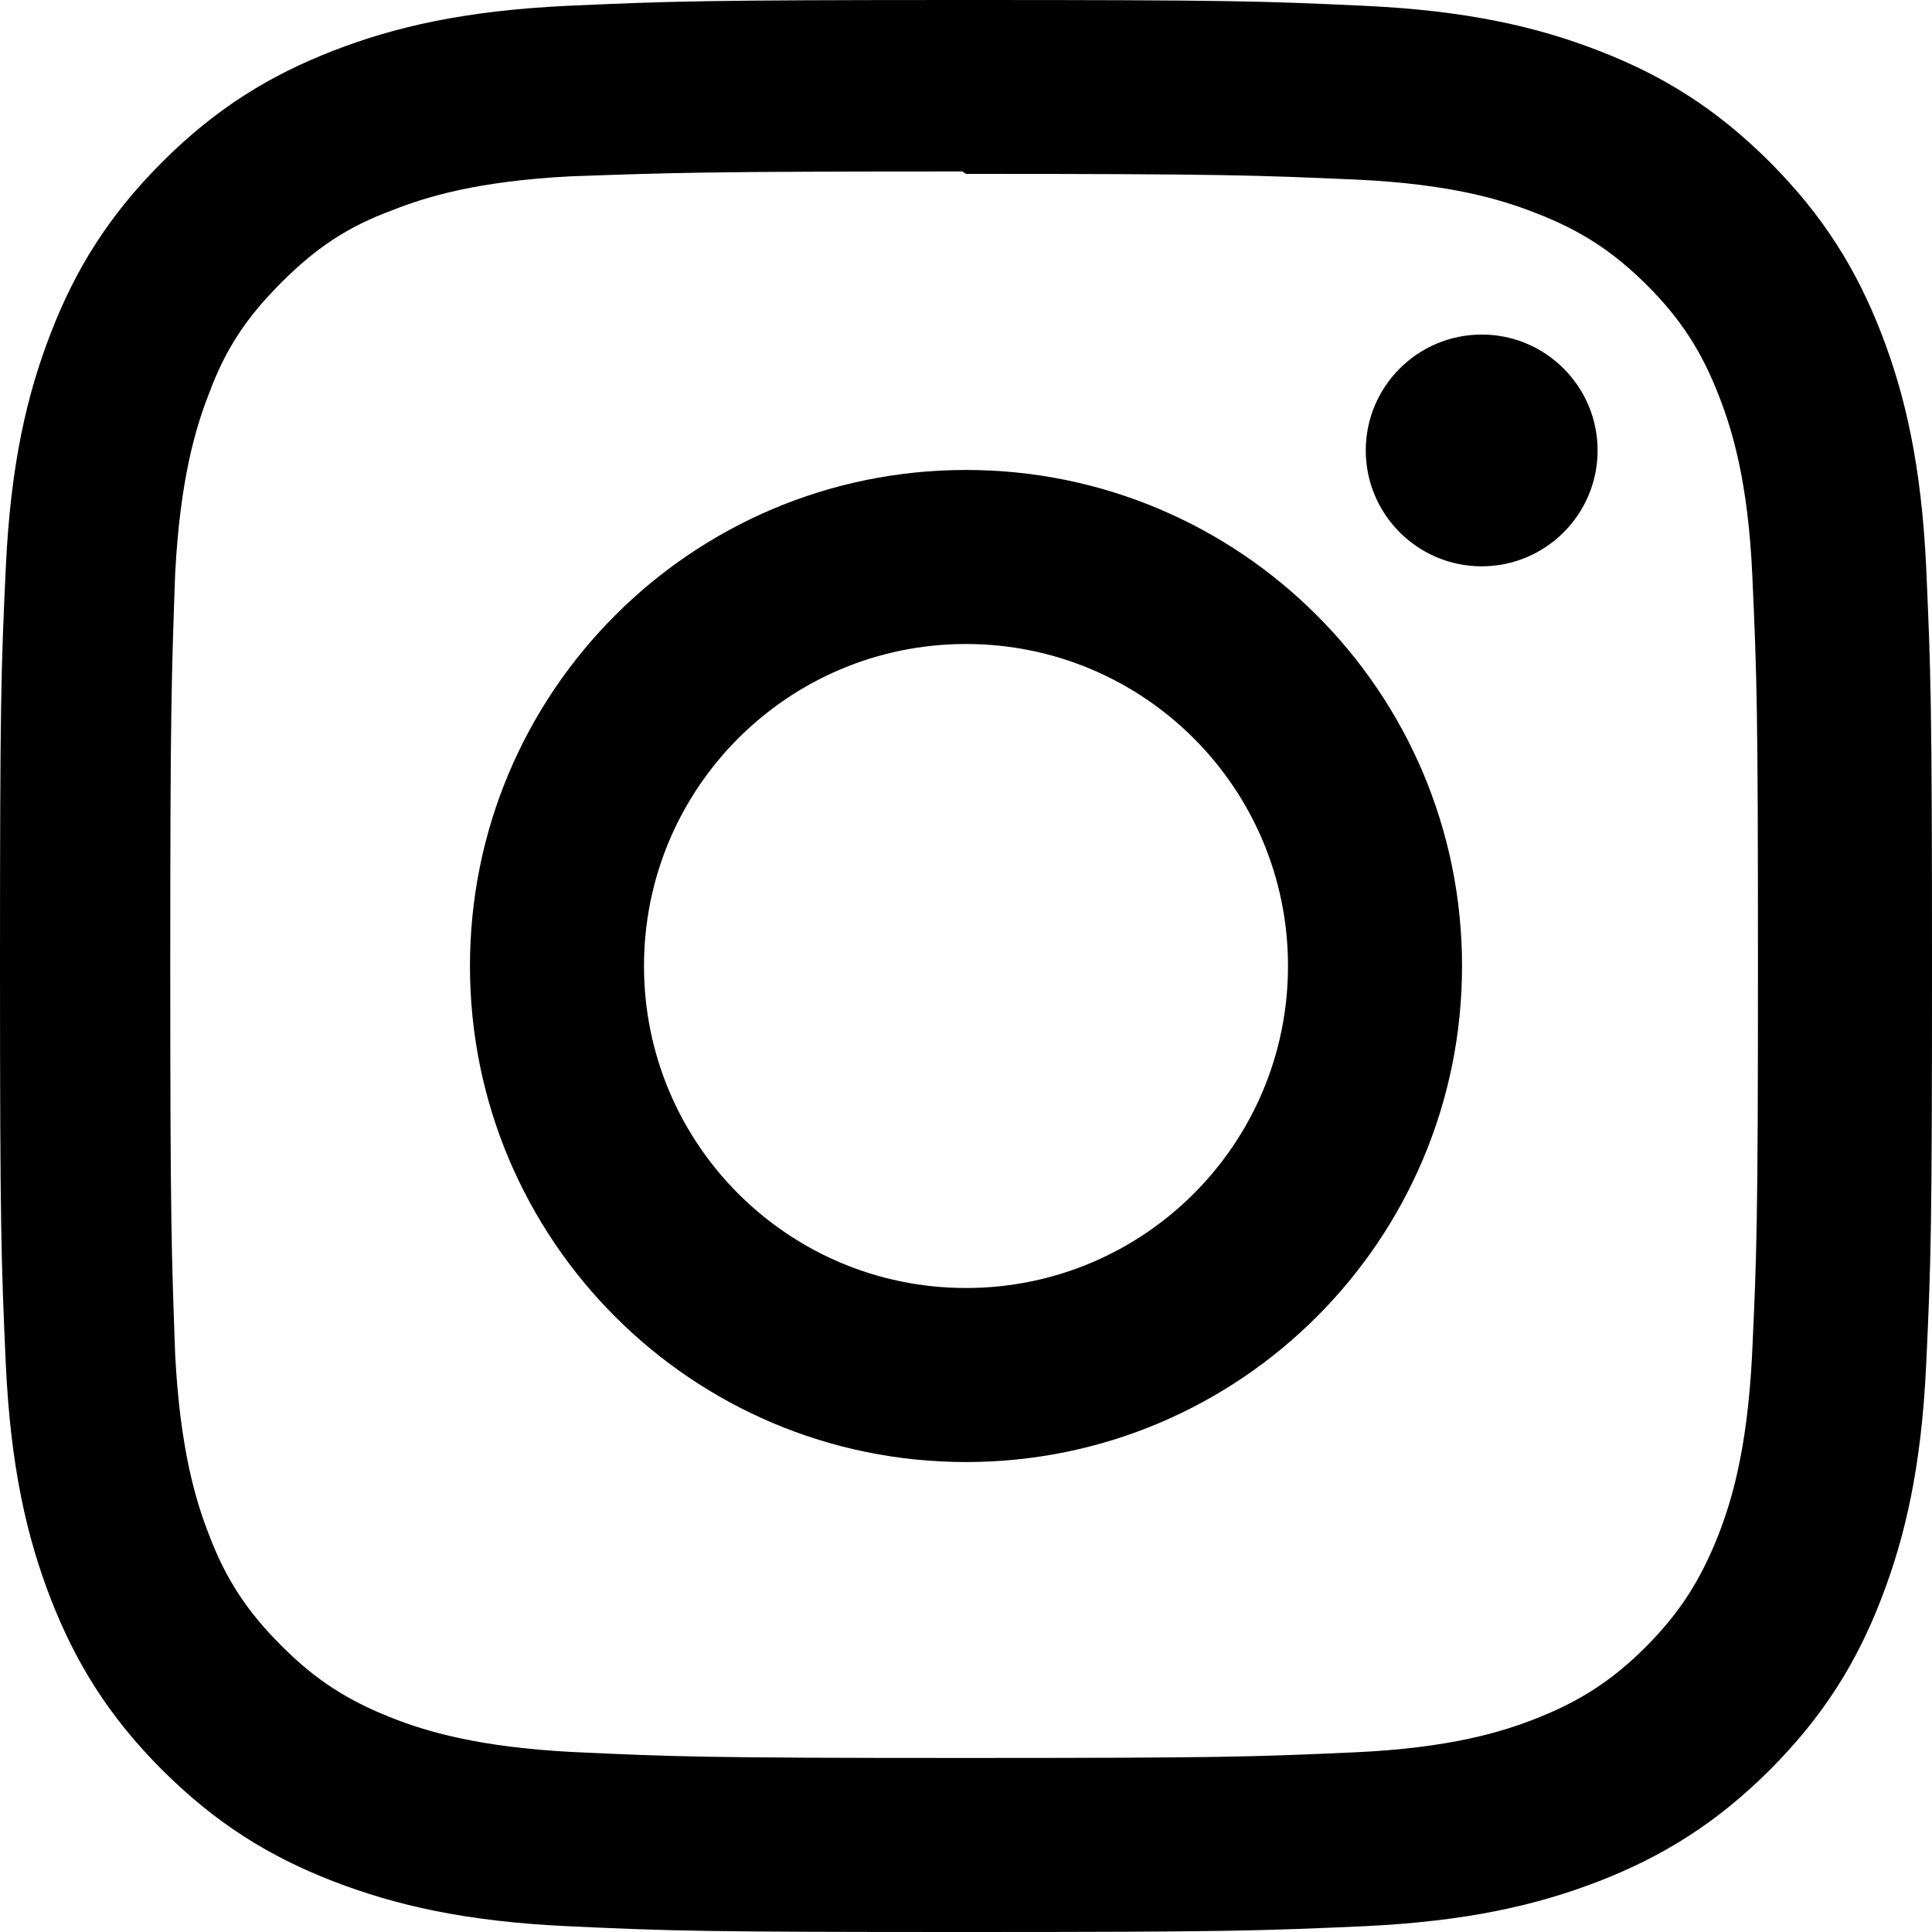
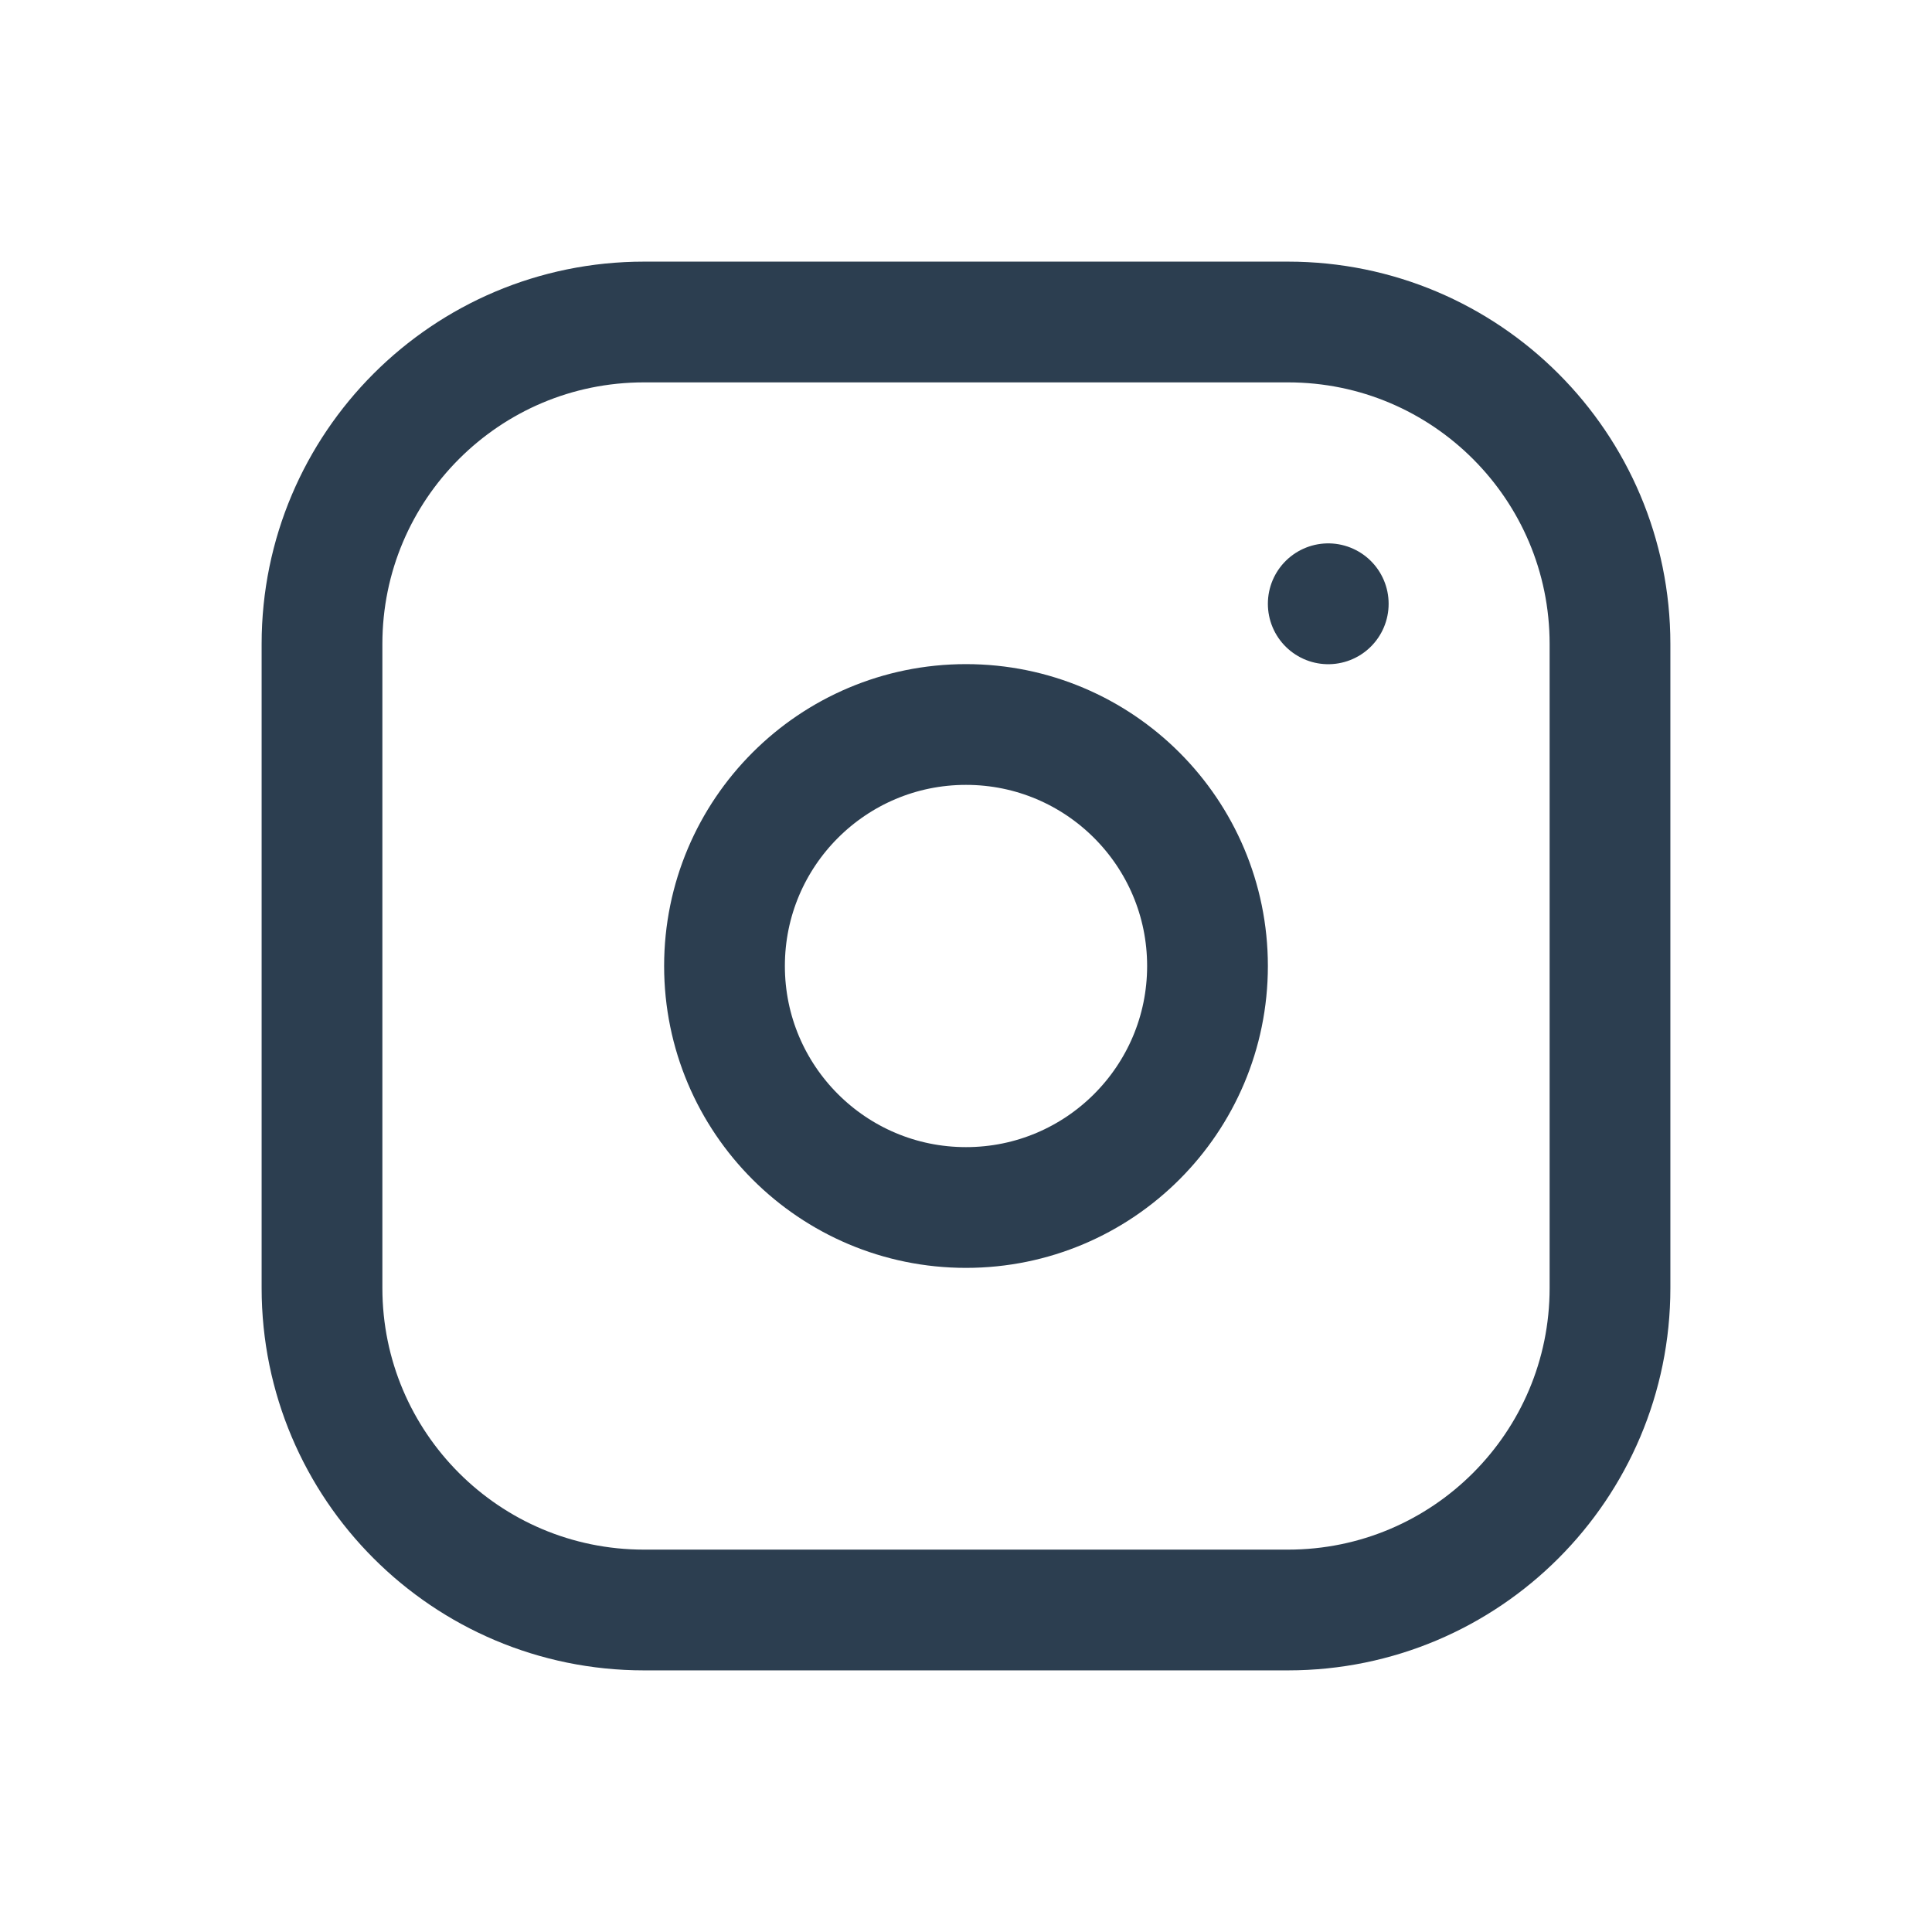
- <svg xmlns="http://www.w3.org/2000/svg" role="img" viewBox="0 0 24 24">
-   <path d="M12 0C8.74 0 8.333.015 7.053.072 5.775.132 4.905.333 4.14.63c-.789.306-1.459.717-2.126 1.384S.935 3.35.63 4.14C.333 4.905.131 5.775.072 7.053.012 8.333 0 8.74 0 12s.015 3.667.072 4.947c.06 1.277.261 2.148.558 2.913.306.788.717 1.459 1.384 2.126.667.666 1.336 1.079 2.126 1.384.766.296 1.636.499 2.913.558C8.333 23.988 8.74 24 12 24s3.667-.015 4.947-.072c1.277-.06 2.148-.262 2.913-.558.788-.306 1.459-.718 2.126-1.384.666-.667 1.079-1.335 1.384-2.126.296-.765.499-1.636.558-2.913.06-1.28.072-1.687.072-4.947s-.015-3.667-.072-4.947c-.06-1.277-.262-2.149-.558-2.913-.306-.789-.718-1.459-1.384-2.126C21.319 1.347 20.651.935 19.86.63c-.765-.297-1.636-.499-2.913-.558C15.667.012 15.26 0 12 0zm0 2.16c3.203 0 3.585.016 4.85.071 1.17.055 1.805.249 2.227.415.562.217.96.477 1.382.896.419.42.679.819.896 1.381.164.422.36 1.057.413 2.227.057 1.266.07 1.646.07 4.85s-.015 3.585-.074 4.85c-.061 1.17-.256 1.805-.421 2.227-.224.562-.479.96-.899 1.382-.419.419-.824.679-1.38.896-.42.164-1.065.36-2.235.413-1.274.057-1.649.07-4.859.07-3.211 0-3.586-.015-4.859-.074-1.171-.061-1.816-.256-2.236-.421-.569-.224-.96-.479-1.379-.899-.421-.419-.69-.824-.9-1.38-.165-.42-.359-1.065-.42-2.235-.045-1.26-.061-1.649-.061-4.844 0-3.196.016-3.586.061-4.861.061-1.17.255-1.814.42-2.234.21-.57.479-.96.9-1.381.419-.419.81-.689 1.379-.898.42-.166 1.051-.361 2.221-.421 1.275-.045 1.65-.06 4.859-.06l.045.03zm0 3.678c-3.405 0-6.162 2.76-6.162 6.162 0 3.405 2.76 6.162 6.162 6.162 3.405 0 6.162-2.76 6.162-6.162 0-3.405-2.76-6.162-6.162-6.162zM12 16c-2.21 0-4-1.79-4-4s1.79-4 4-4 4 1.79 4 4-1.79 4-4 4zm7.846-10.405c0 .795-.646 1.44-1.44 1.44-.795 0-1.44-.646-1.44-1.44 0-.794.646-1.439 1.44-1.439.793-.001 1.44.645 1.44 1.439z" />
+ <svg xmlns="http://www.w3.org/2000/svg" class="icon icon-tabler icon-tabler-brand-instagram" width="44" height="44" viewBox="0 0 24 24" stroke-width="1.5" stroke="#2c3e50" fill="none" stroke-linecap="round" stroke-linejoin="round">
+   <path stroke="none" d="M0 0h24v24H0z" fill="none" />
+   <rect x="4" y="4" width="16" height="16" rx="4" />
+   <circle cx="12" cy="12" r="3" />
+   <line x1="16.5" y1="7.5" x2="16.5" y2="7.501" />
</svg>
